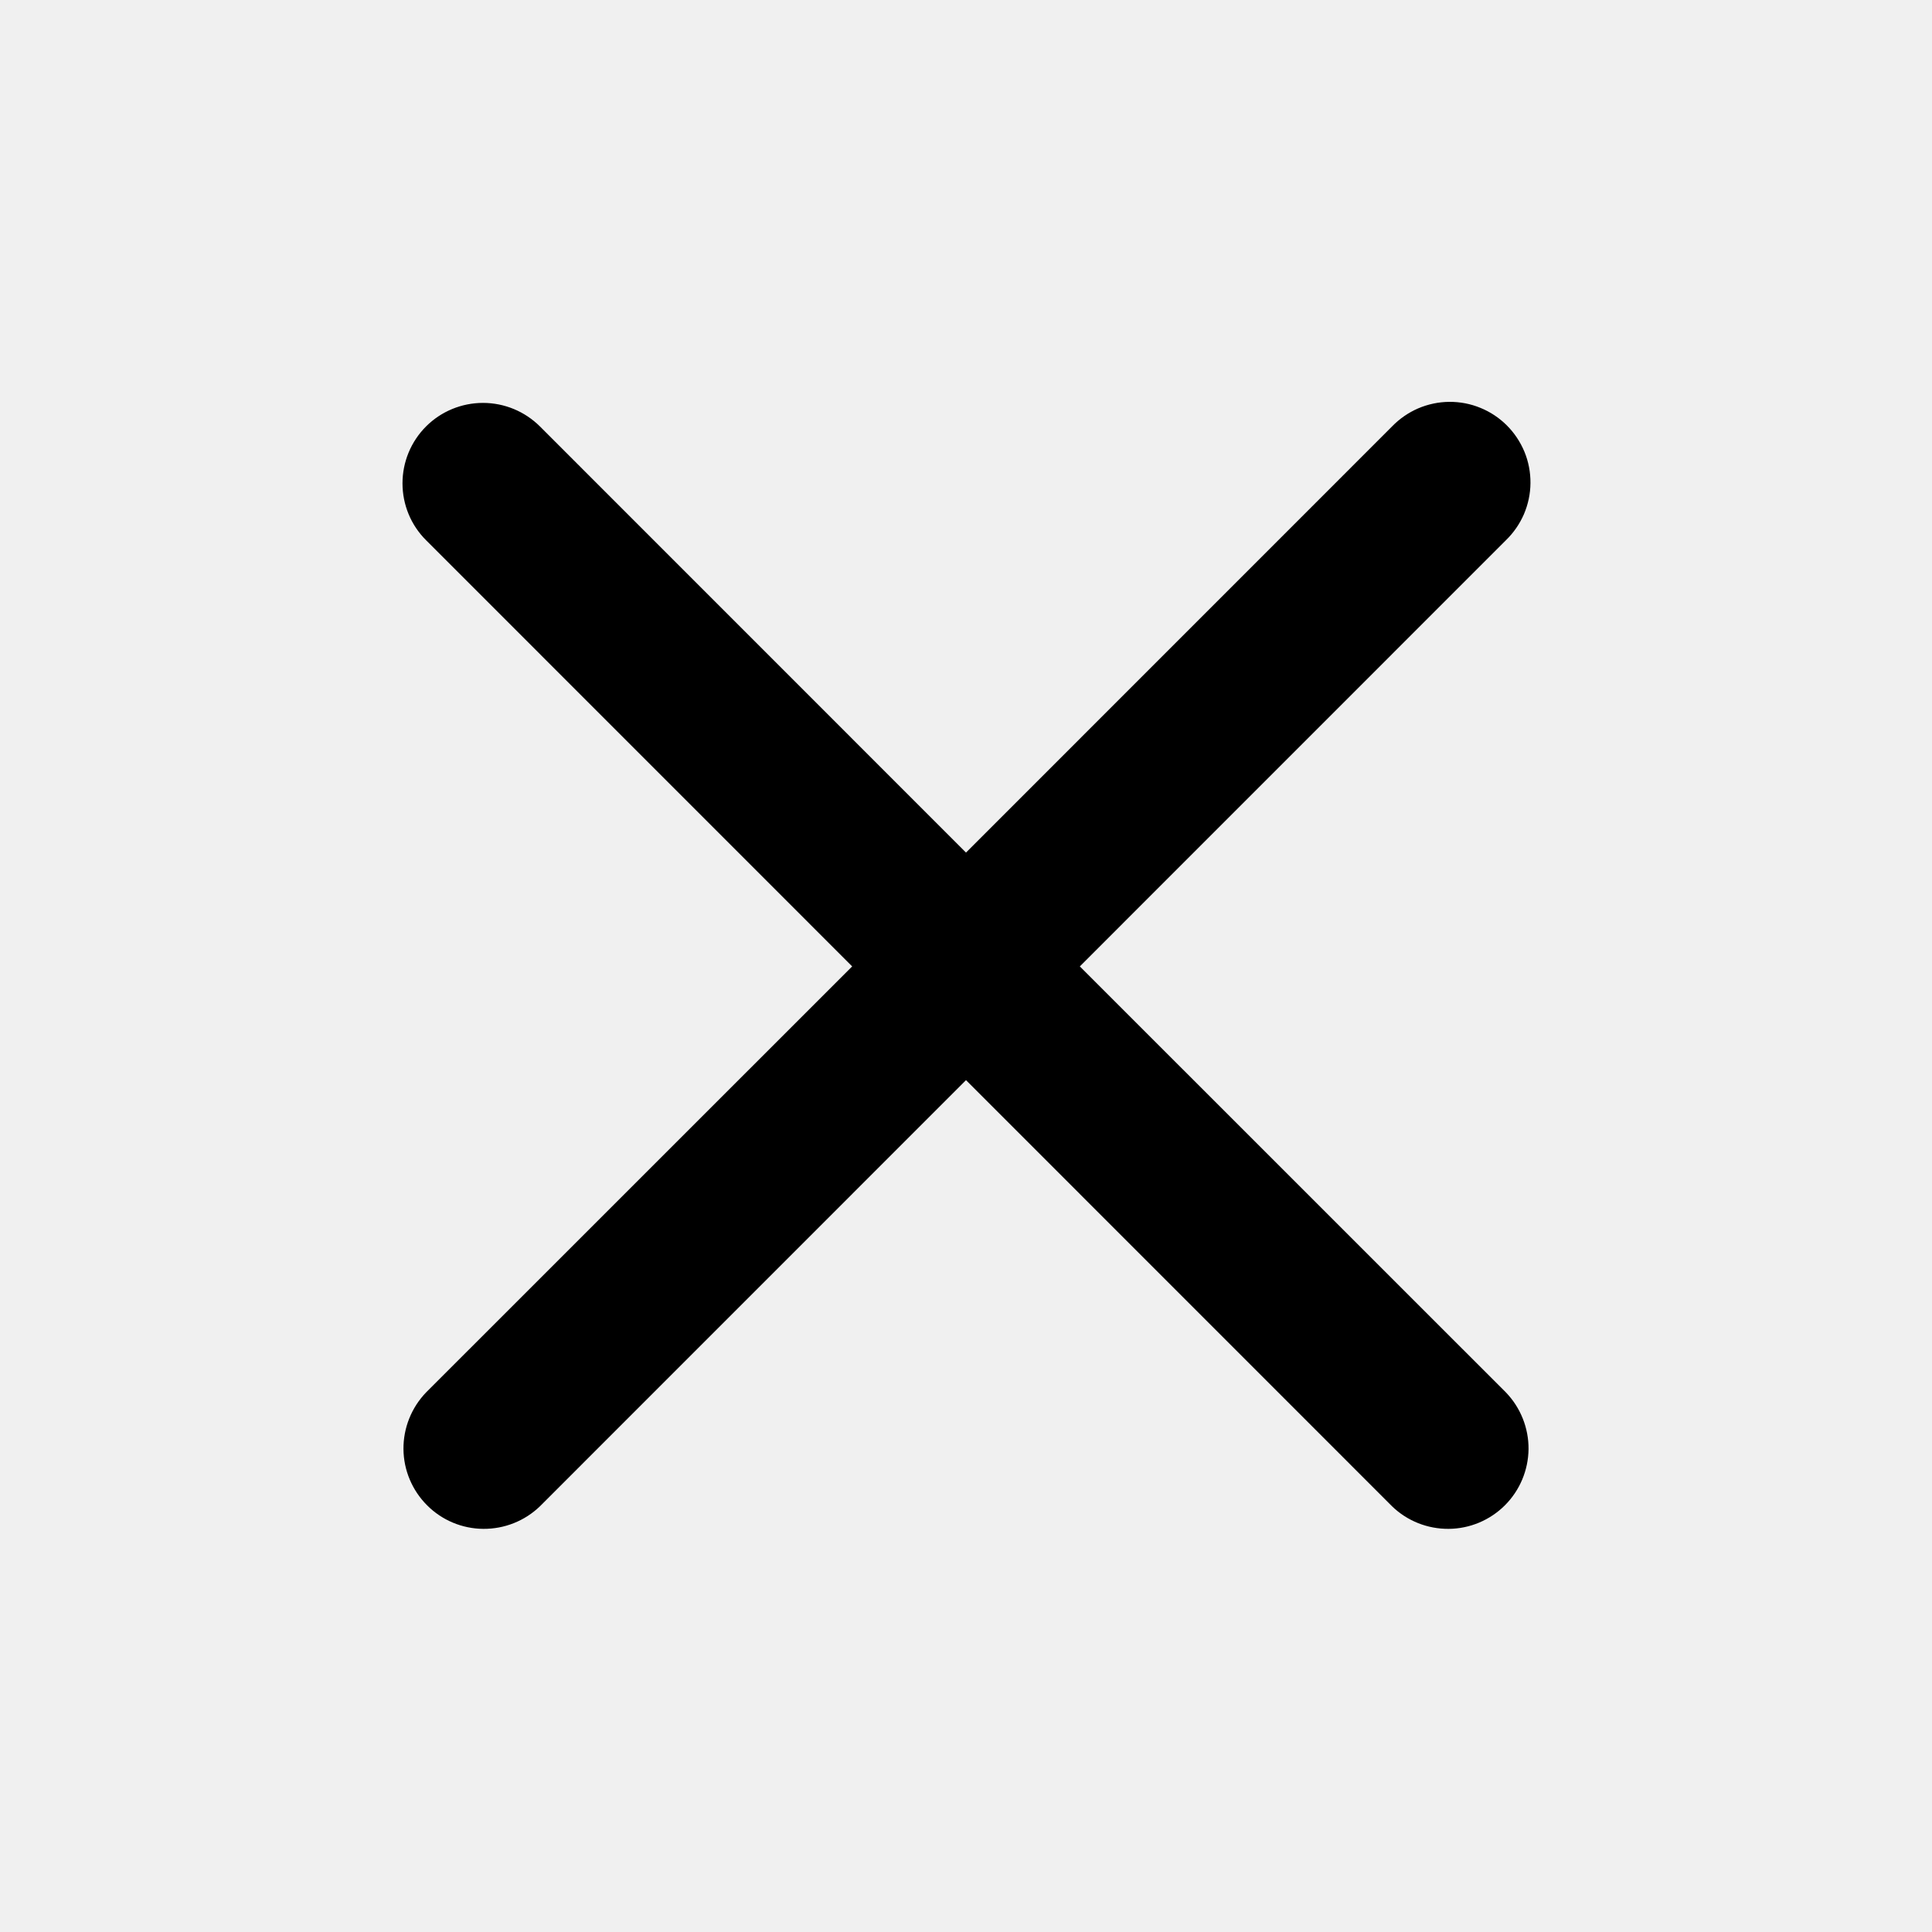
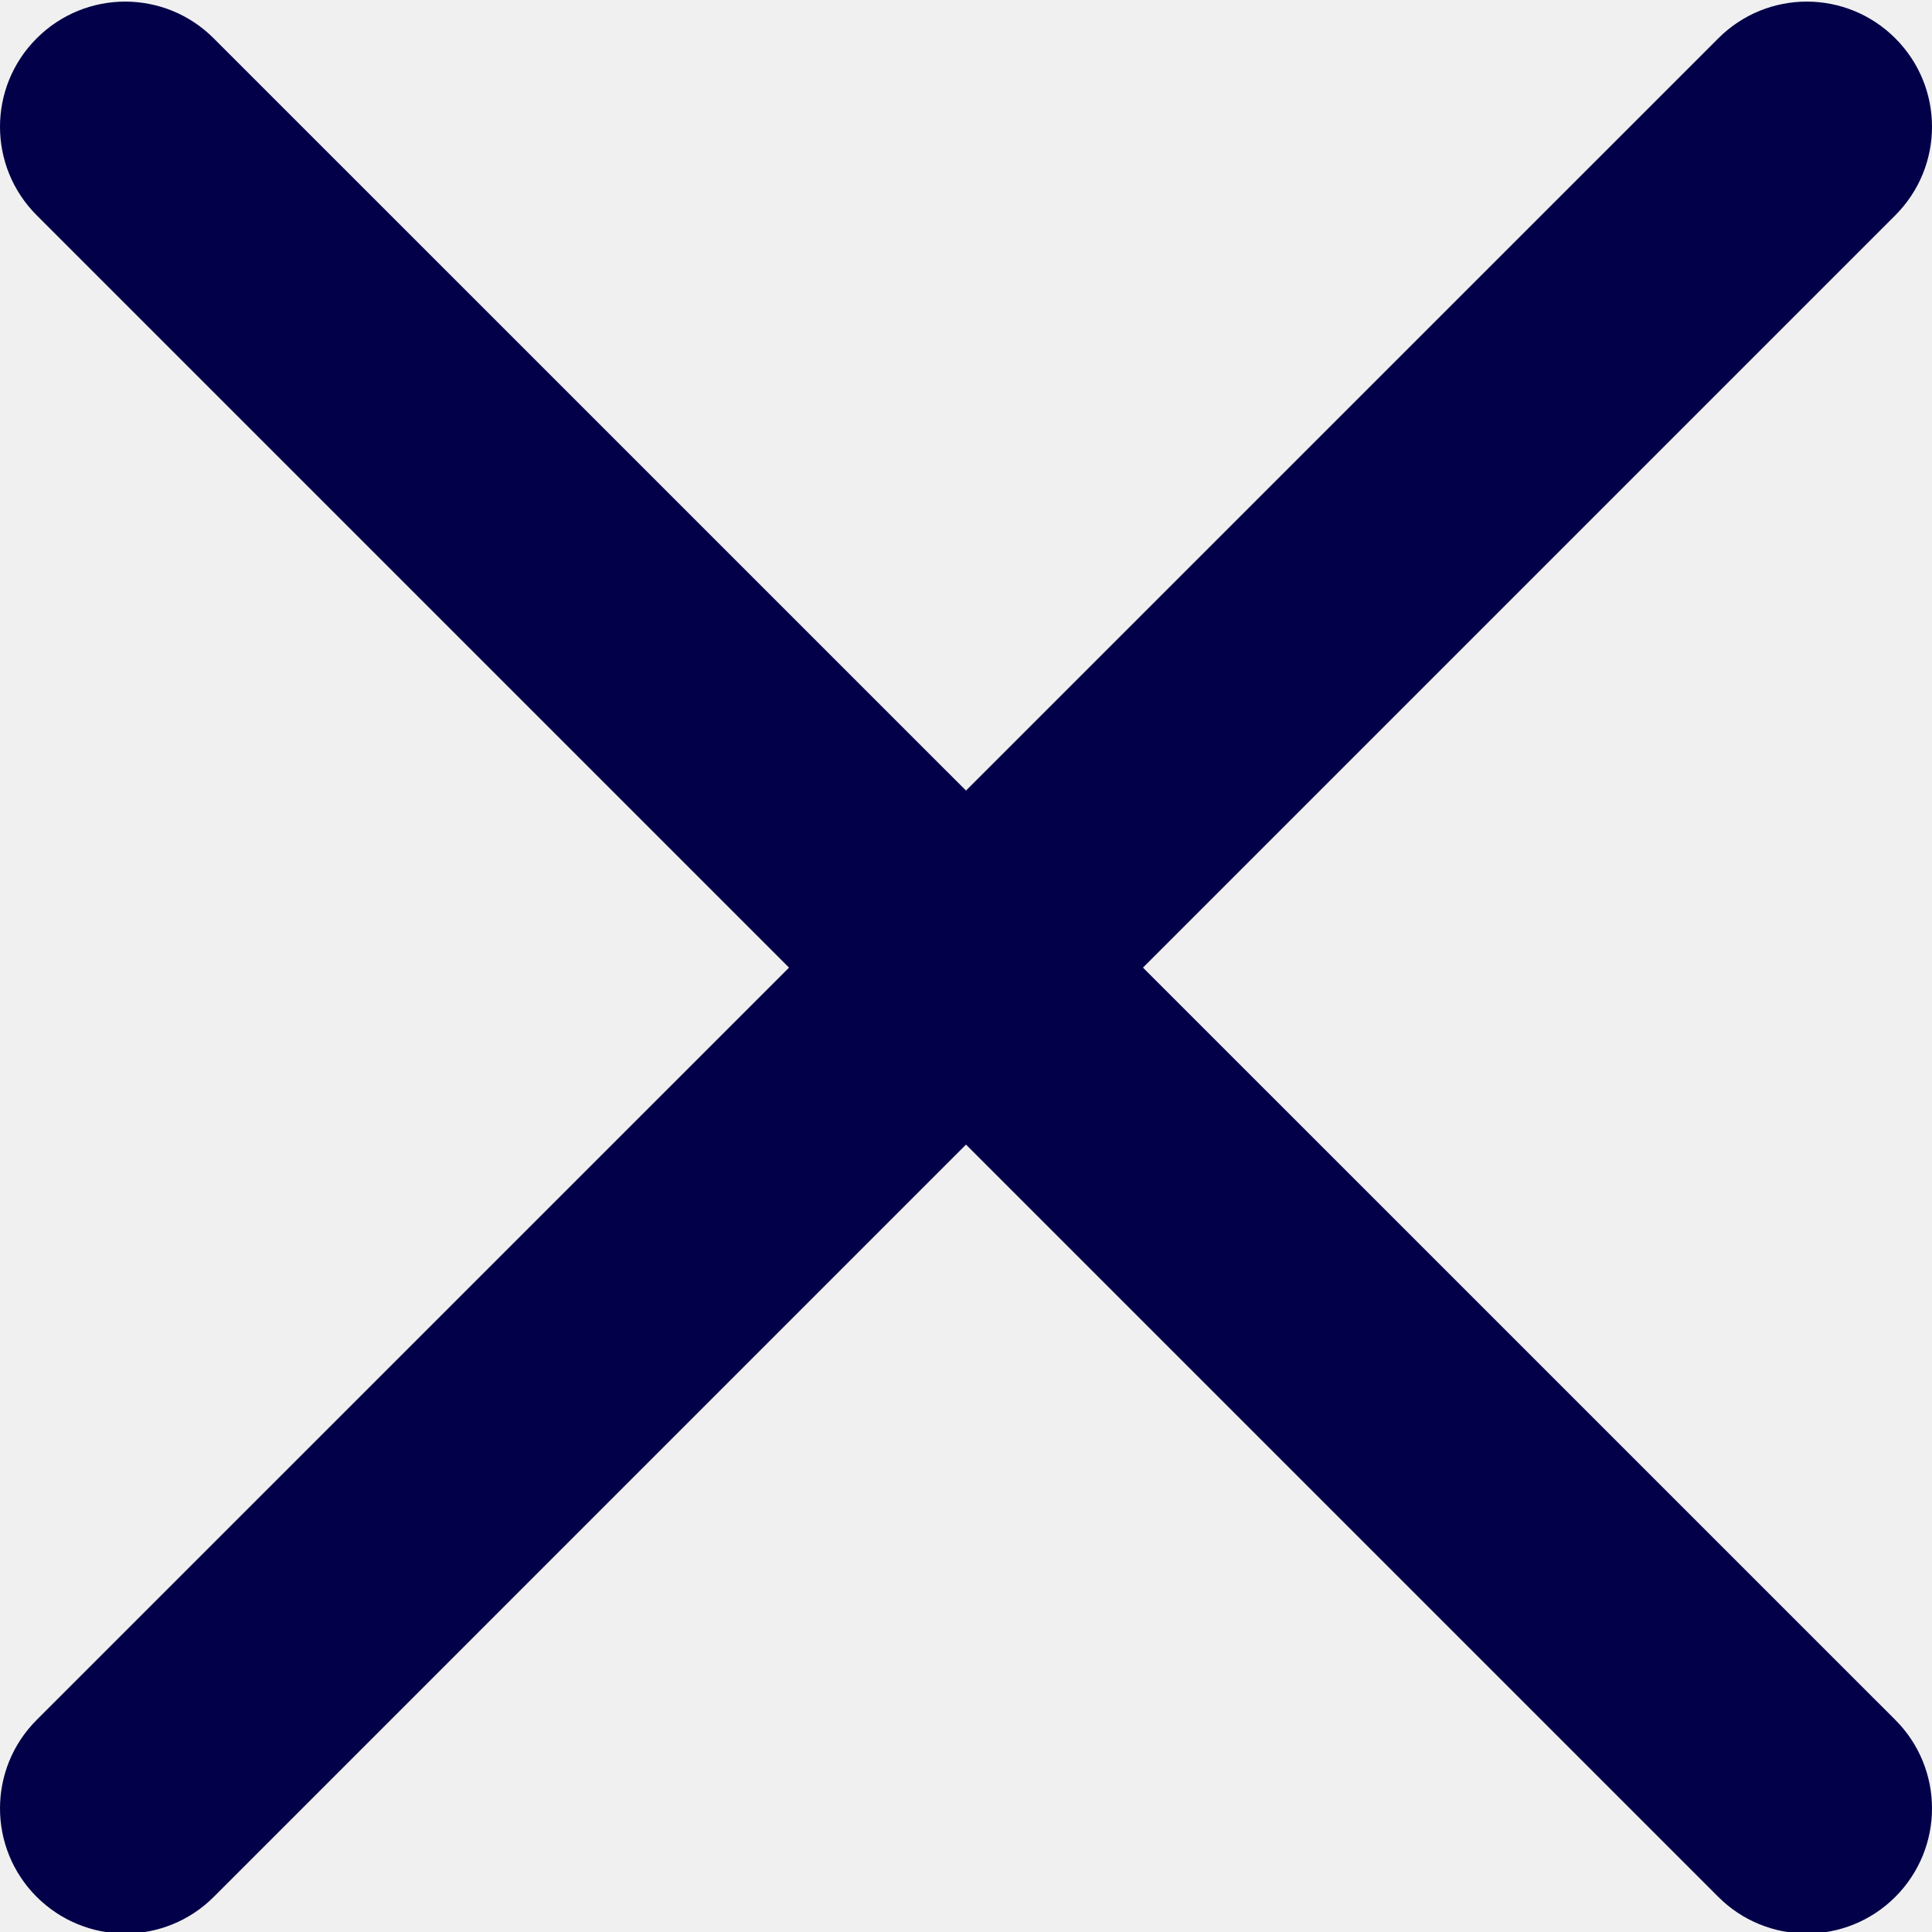
- <svg xmlns="http://www.w3.org/2000/svg" width="24" height="24" viewBox="0 0 24 24" fill="none">
-   <path fill-rule="evenodd" clip-rule="evenodd" d="M5.293 5.297C5.48 5.11 5.735 5.005 6 5.005C6.265 5.005 6.519 5.11 6.707 5.297L12 10.591L17.293 5.297C17.385 5.202 17.495 5.126 17.617 5.073C17.739 5.021 17.871 4.993 18.003 4.992C18.136 4.991 18.268 5.016 18.391 5.067C18.514 5.117 18.625 5.191 18.719 5.285C18.813 5.379 18.887 5.491 18.938 5.614C18.988 5.736 19.013 5.868 19.012 6.001C19.011 6.134 18.983 6.265 18.931 6.387C18.878 6.509 18.802 6.619 18.707 6.711L13.414 12.005L18.707 17.297C18.889 17.486 18.99 17.739 18.988 18.001C18.985 18.263 18.88 18.514 18.695 18.699C18.509 18.885 18.258 18.99 17.996 18.992C17.734 18.994 17.481 18.894 17.293 18.712L12 13.418L6.707 18.712C6.518 18.894 6.266 18.994 6.003 18.992C5.741 18.99 5.49 18.885 5.305 18.699C5.12 18.514 5.014 18.263 5.012 18.001C5.01 17.739 5.111 17.486 5.293 17.297L10.586 12.005L5.293 6.711C5.105 6.524 5 6.27 5 6.004C5 5.739 5.105 5.485 5.293 5.297Z" fill="black" />
+ <svg xmlns="http://www.w3.org/2000/svg" width="30" height="30" viewBox="0 0 30 30" fill="none">
+   <g clip-path="url(#clip0_1_7)">
+     <path d="M17.748 15.025L29.43 3.343C30.19 2.583 30.19 1.354 29.43 0.595C28.67 -0.165 27.442 -0.165 26.682 0.595L15 12.276L3.318 0.595C2.558 -0.165 1.33 -0.165 0.57 0.595C-0.19 1.354 -0.19 2.583 0.57 3.343L12.252 15.025L0.57 26.706C-0.19 27.466 -0.19 28.695 0.57 29.455C0.751 29.635 0.965 29.779 1.201 29.876C1.436 29.974 1.689 30.024 1.944 30.024C2.442 30.024 2.94 29.834 3.319 29.455L15 17.773L26.682 29.455C26.862 29.635 27.076 29.779 27.312 29.876C27.548 29.974 27.801 30.024 28.056 30.024C28.553 30.024 29.051 29.834 29.43 29.455C30.19 28.695 30.19 27.466 29.43 26.706L17.748 15.025Z" fill="#010048" />
+   </g>
+   <defs>
+     <clipPath id="clip0_1_7">
+       <rect width="30" height="30" fill="white" />
+     </clipPath>
+   </defs>
</svg>
